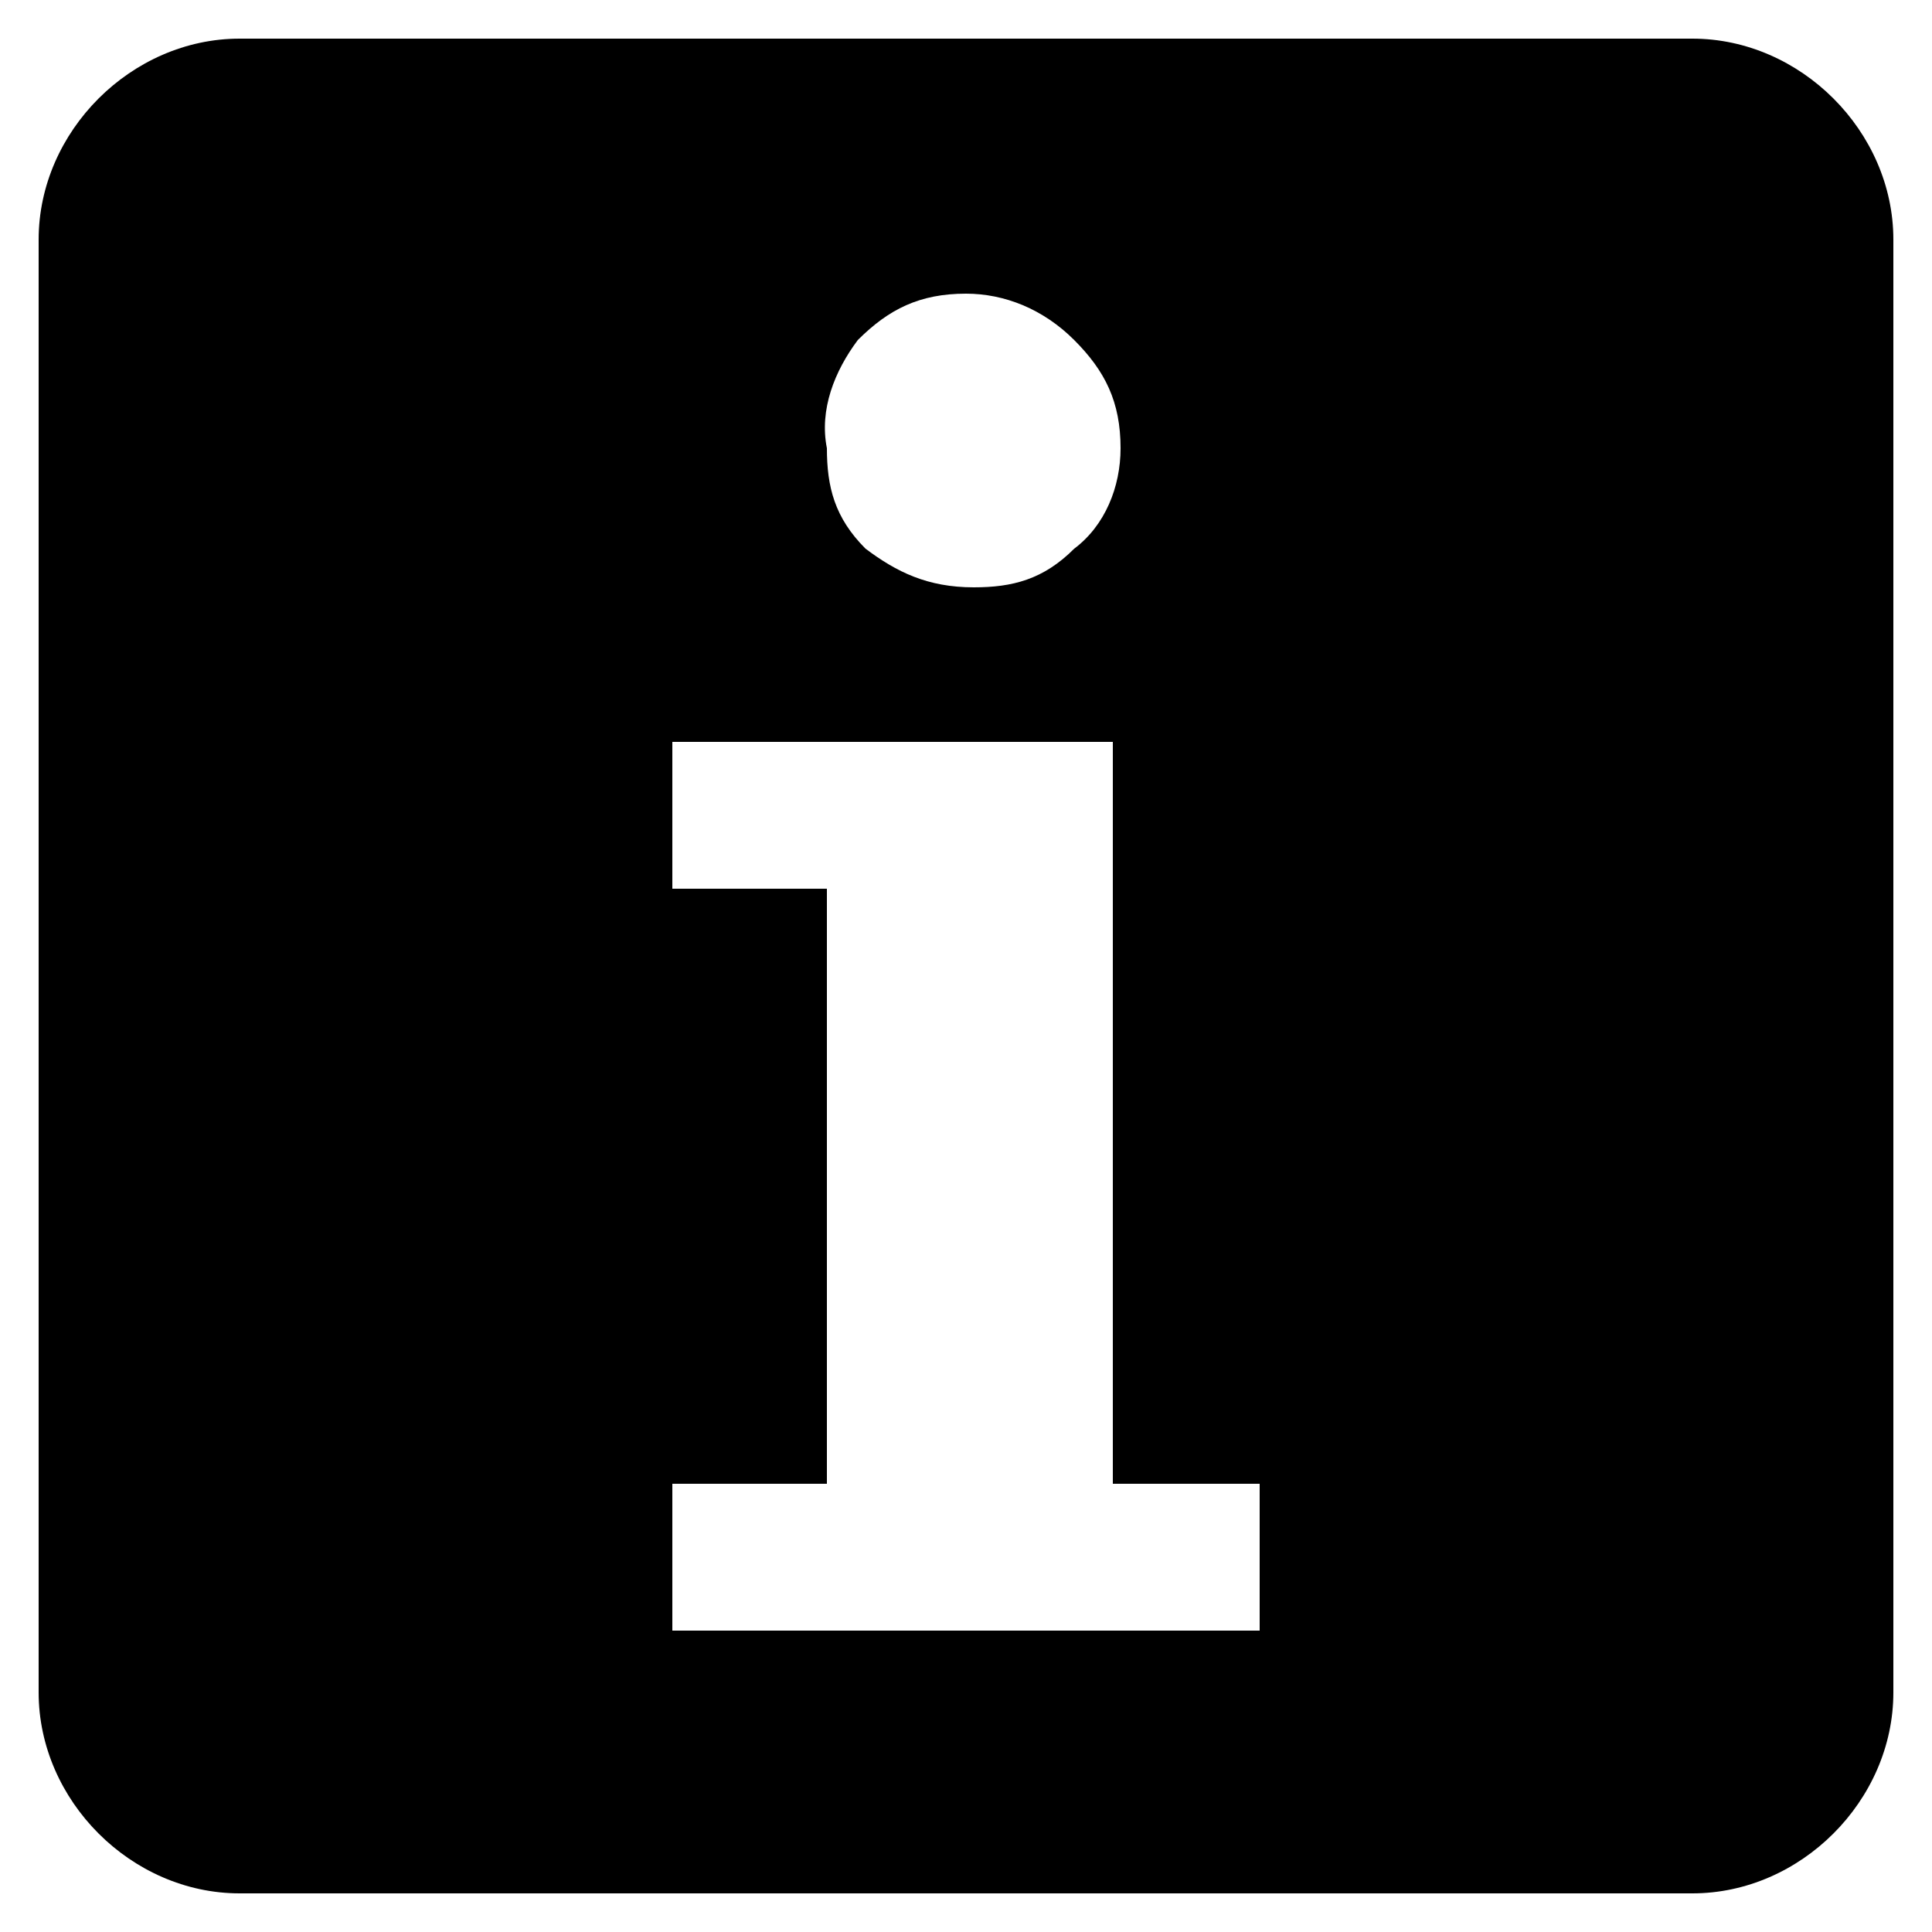
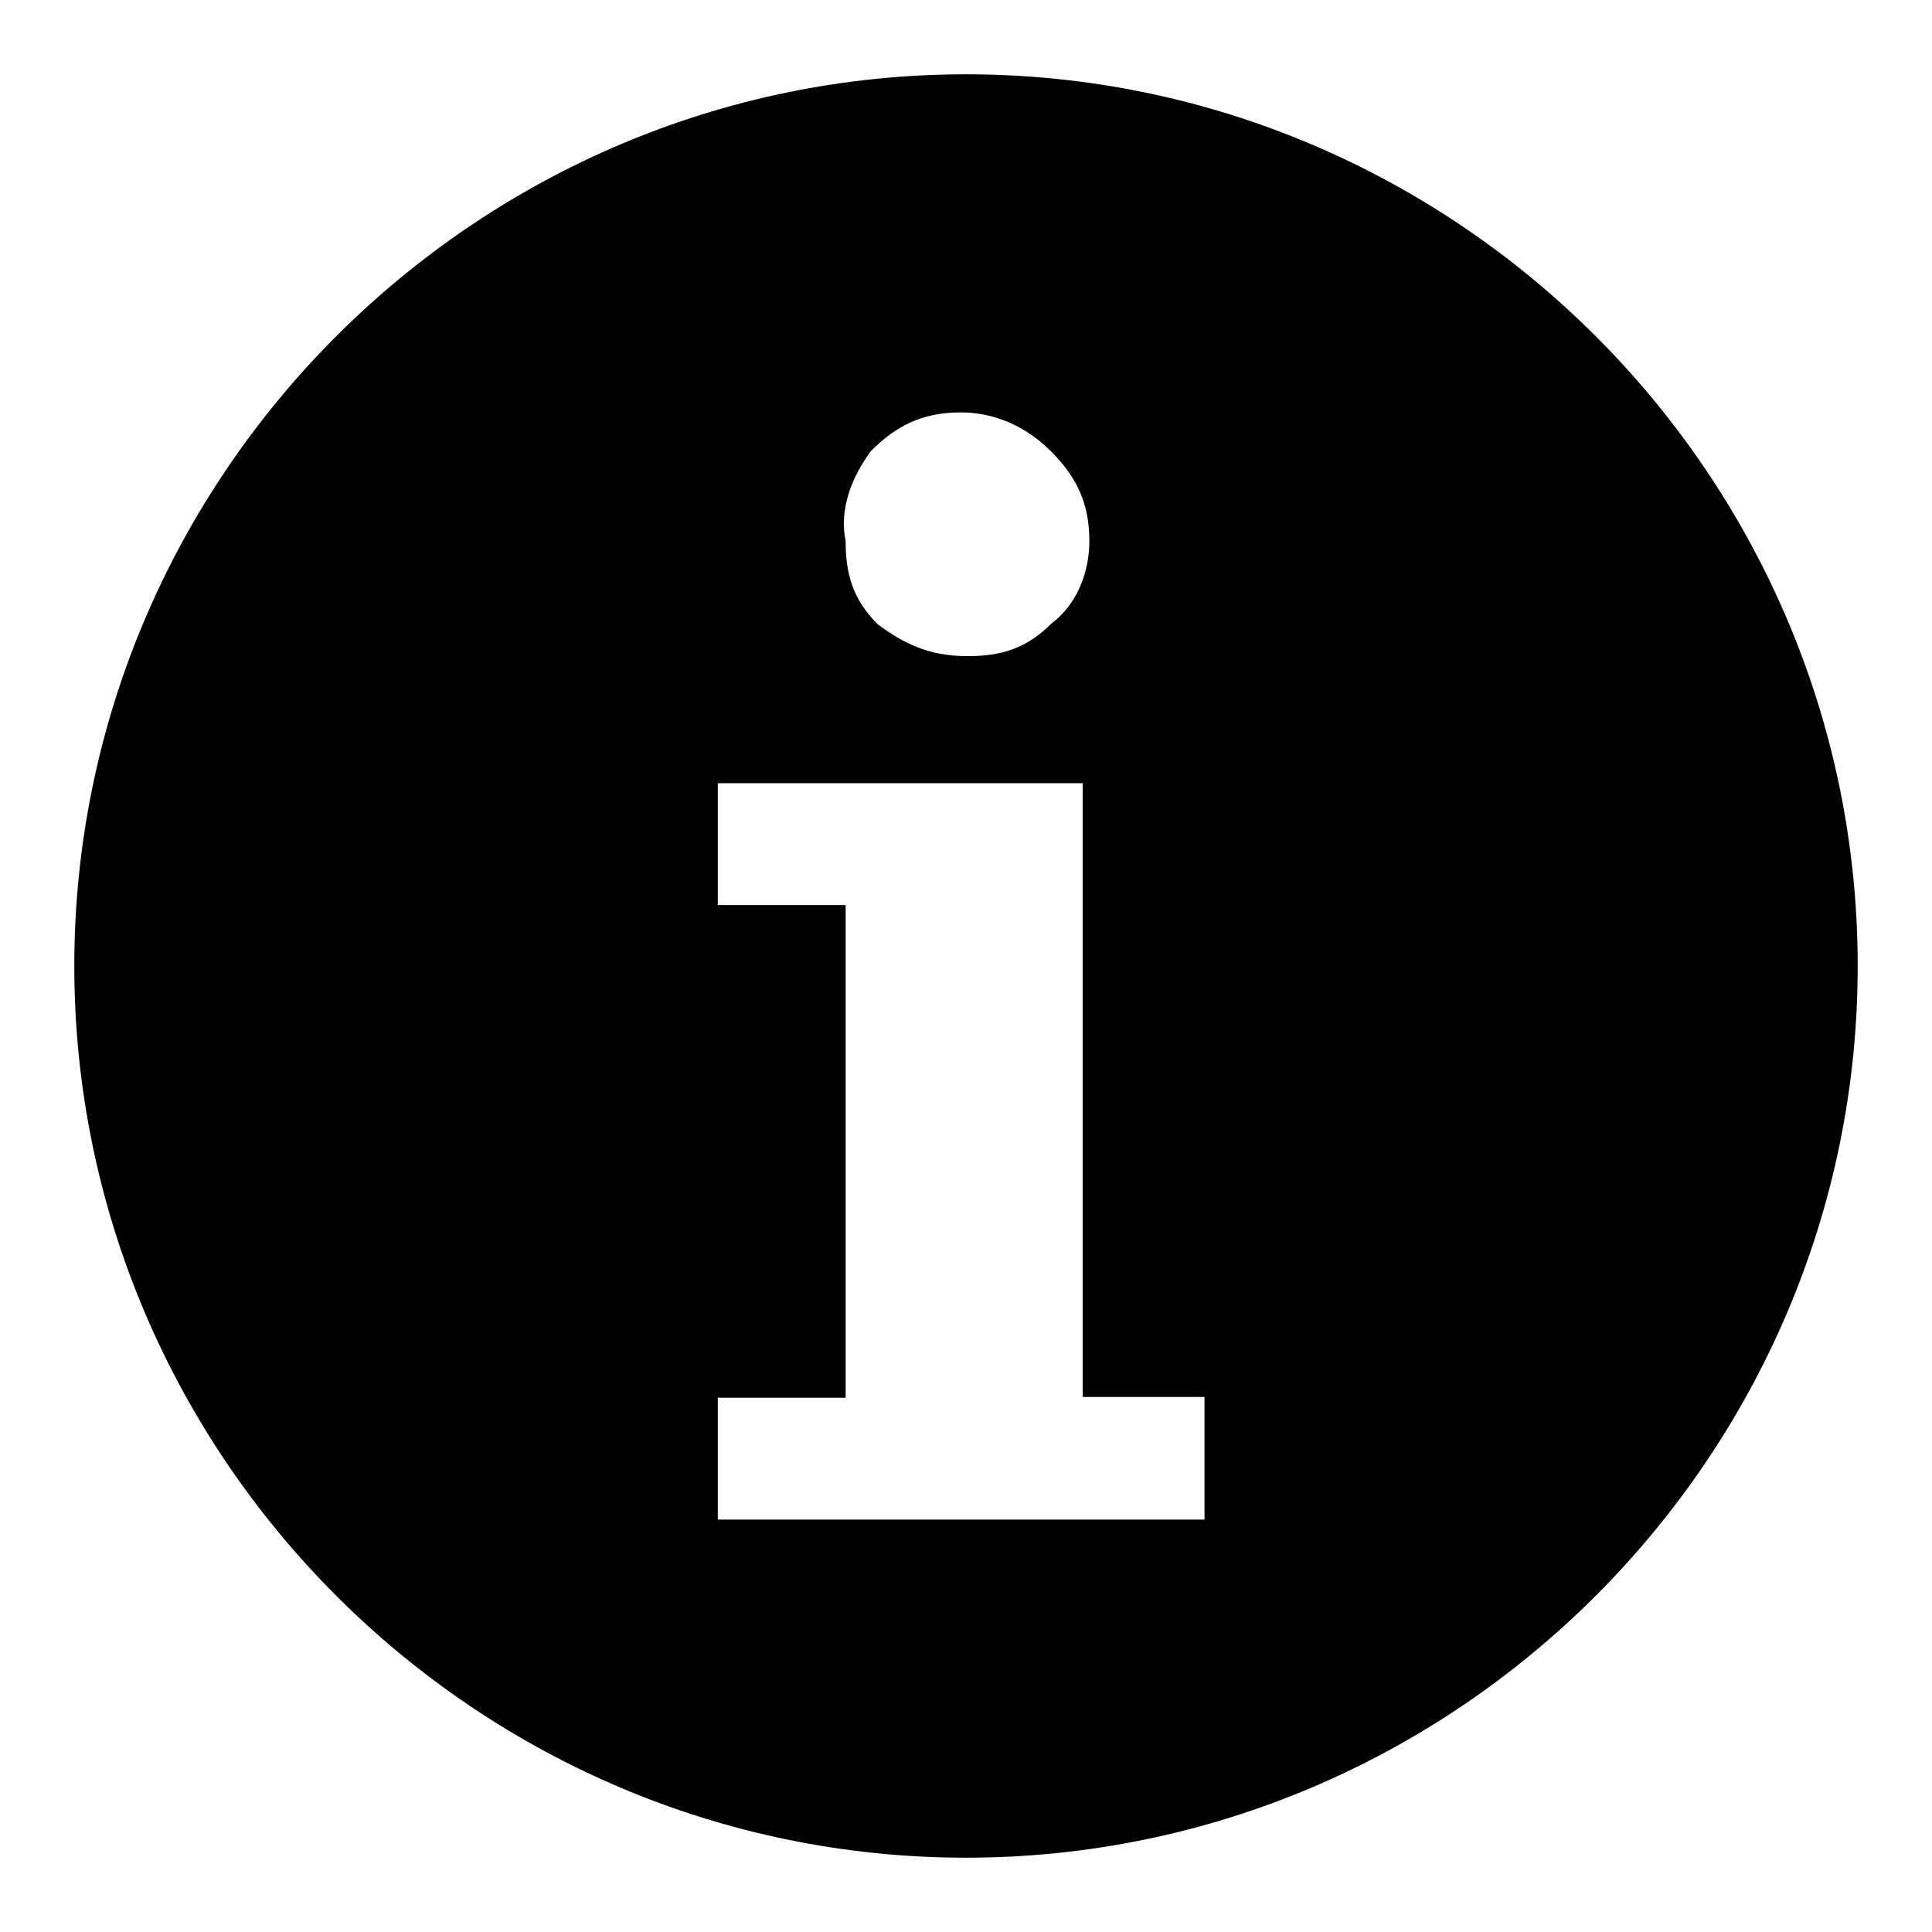
- <svg xmlns="http://www.w3.org/2000/svg" viewBox="0 0 25 25">
-   <path d="M21.9,0.5H3.1c-1.4,0-2.6,1.2-2.6,2.6v18.8c0,1.4,1.2,2.6,2.6,2.6h18.8c1.4,0,2.6-1.2,2.6-2.6V3.1  C24.5,1.7,23.3,0.5,21.9,0.5z M11.1,4.4c0.4-0.4,0.8-0.6,1.4-0.6c0,0,0,0,0,0h0c0,0,0,0,0,0c0.5,0,1,0.2,1.4,0.6  c0.4,0.4,0.6,0.8,0.6,1.4c0,0.5-0.2,1-0.6,1.3c-0.4,0.4-0.8,0.5-1.3,0.5c-0.6,0-1-0.2-1.4-0.5c-0.4-0.4-0.5-0.8-0.5-1.3  C10.6,5.3,10.8,4.8,11.1,4.4z M16.3,21.1H8.7l0-1.9h2v-7.7H8.7l0-1.9h5.7l0,9.6h1.9V21.1z" />
+ <svg xmlns="http://www.w3.org/2000/svg" viewBox="0 0 26 26" style="enable-background:new 0 0 26 26;">
+   <path class="st0" d="M13,1C6.4,1,1,6.4,1,13s5.4,12,12,12s12-5.4,12-12S19.6,1,13,1z M11.72,6.07c0.34-0.34,0.69-0.52,1.21-0.52l0,0  l0,0l0,0c0.43,0,0.86,0.17,1.21,0.52c0.34,0.34,0.52,0.69,0.52,1.21c0,0.43-0.17,0.86-0.52,1.12c-0.34,0.34-0.69,0.43-1.12,0.43  c-0.52,0-0.86-0.17-1.21-0.43c-0.34-0.34-0.43-0.69-0.43-1.12C11.29,6.84,11.47,6.41,11.72,6.07z M16.2,20.45H9.66v-1.64h1.72v-6.63  H9.66v-1.64h4.91v8.26h1.64V20.45z" />
</svg>
